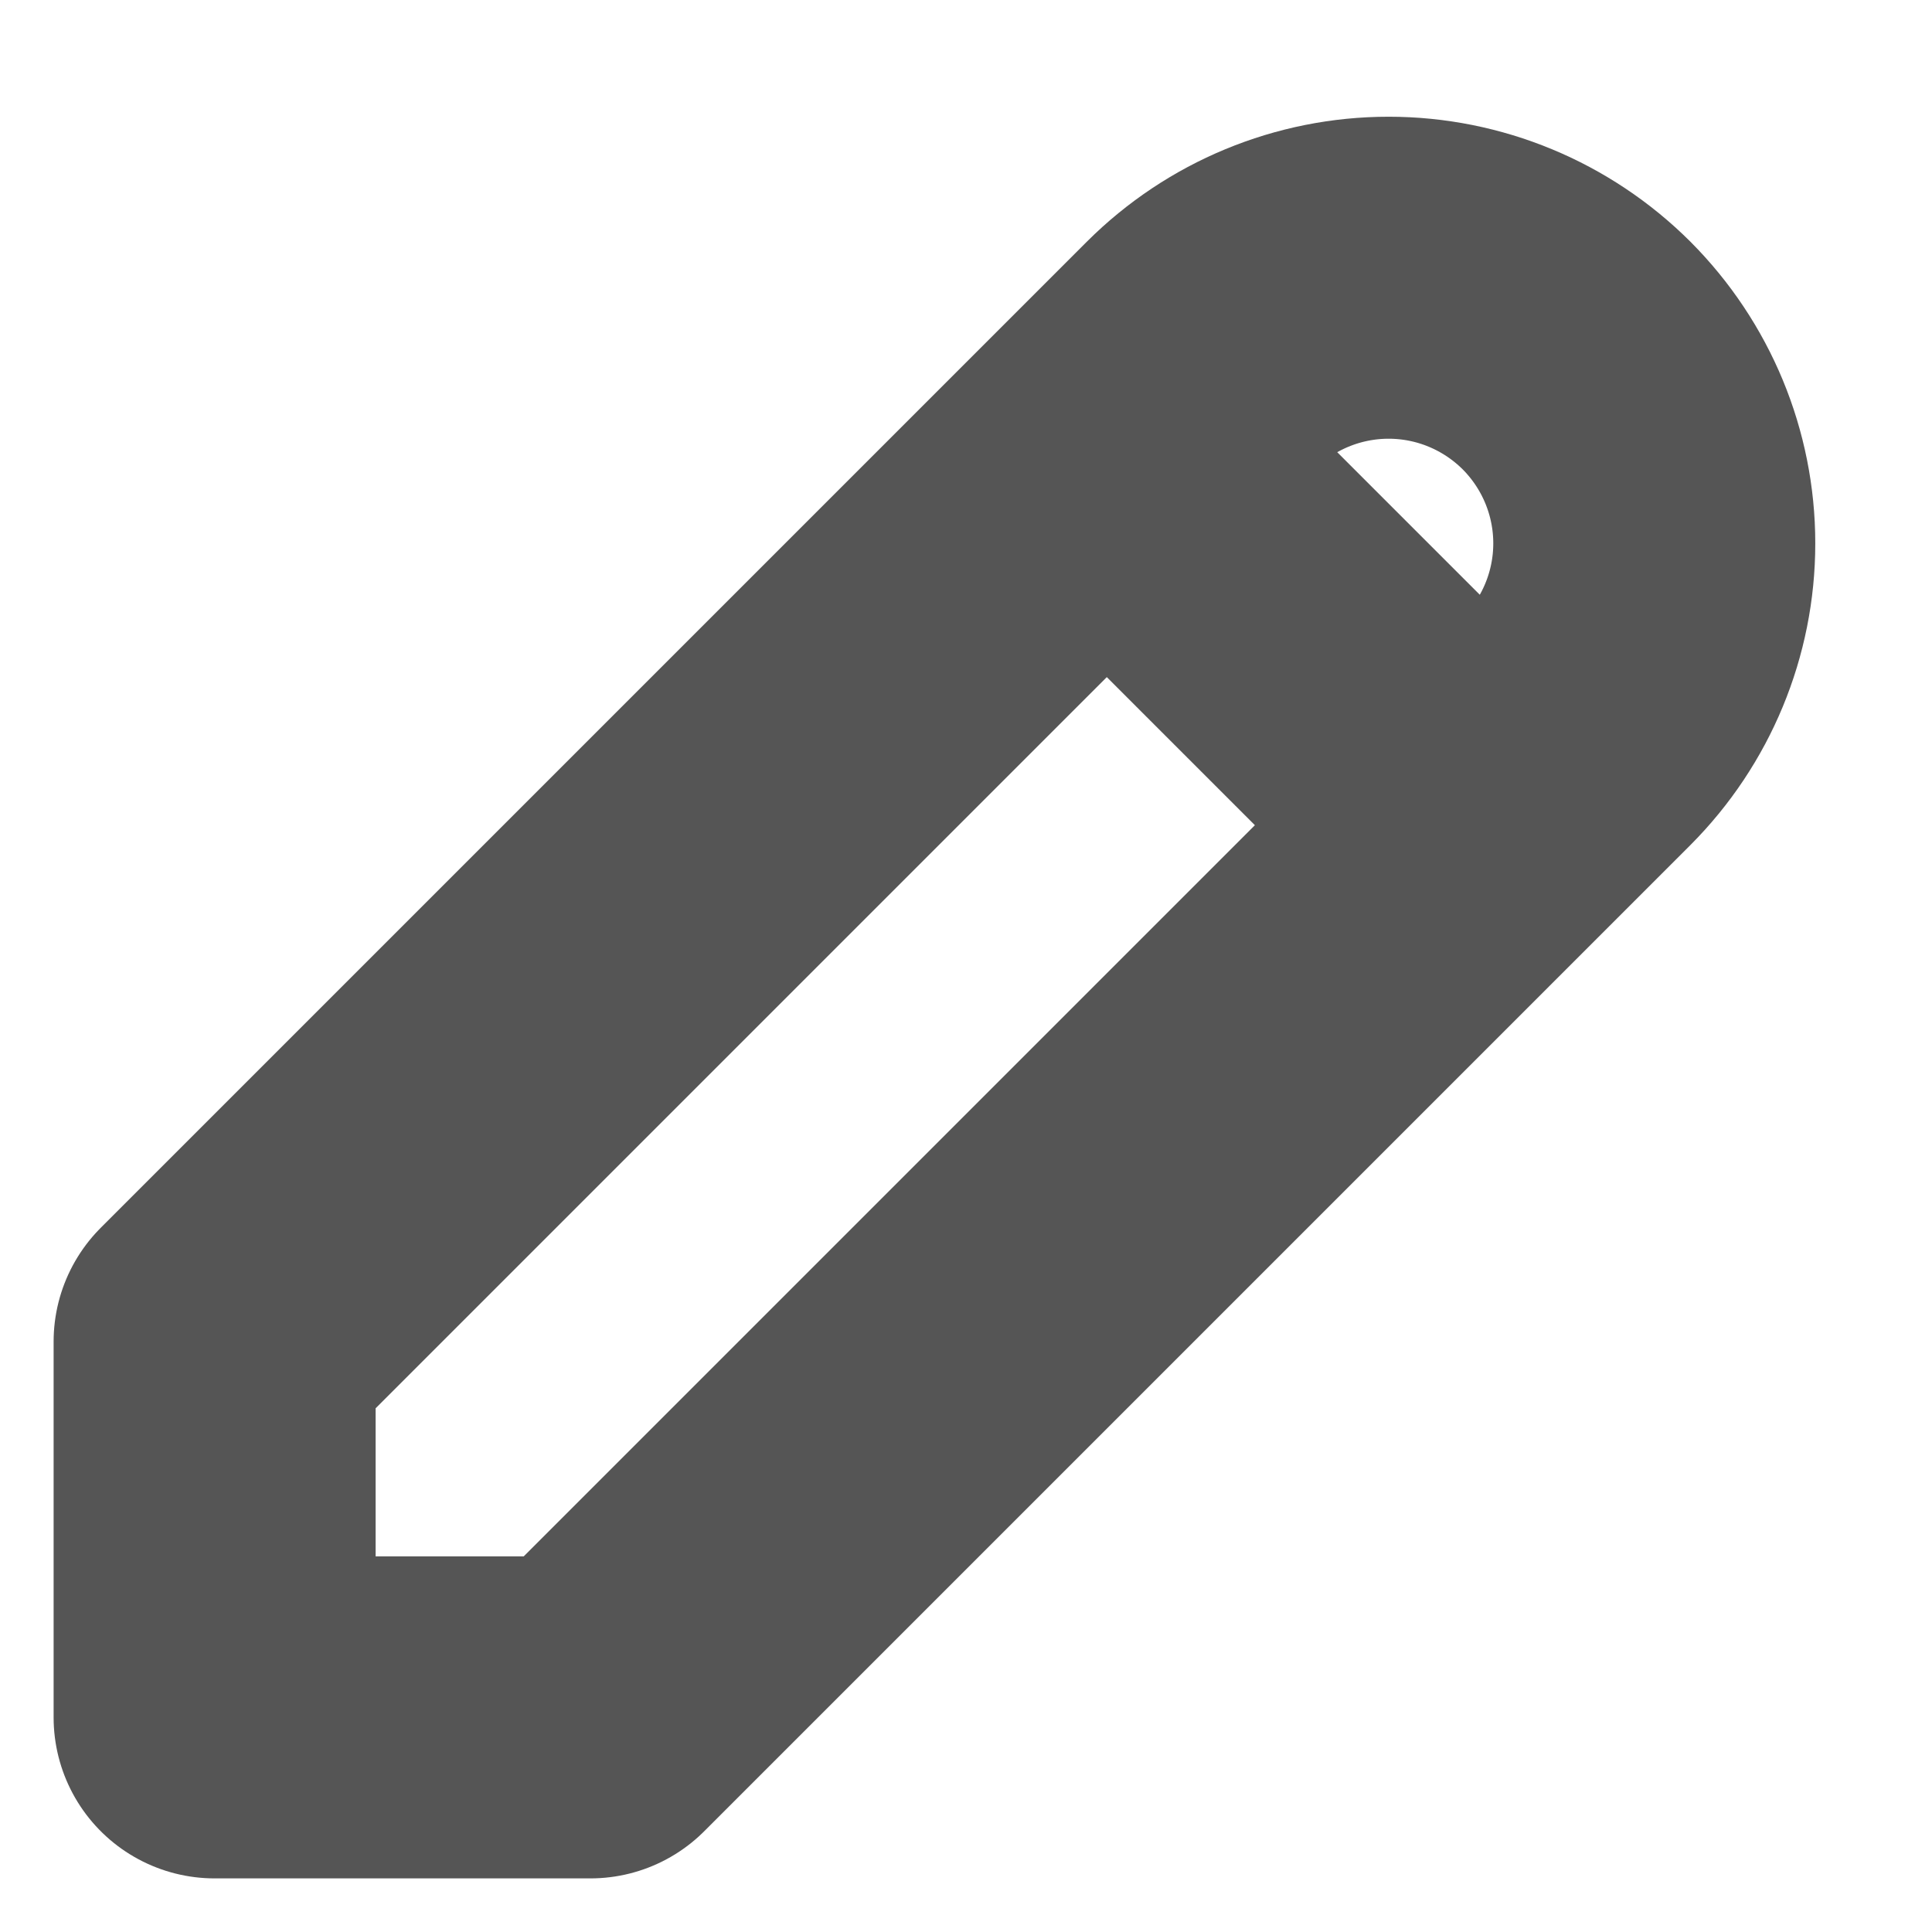
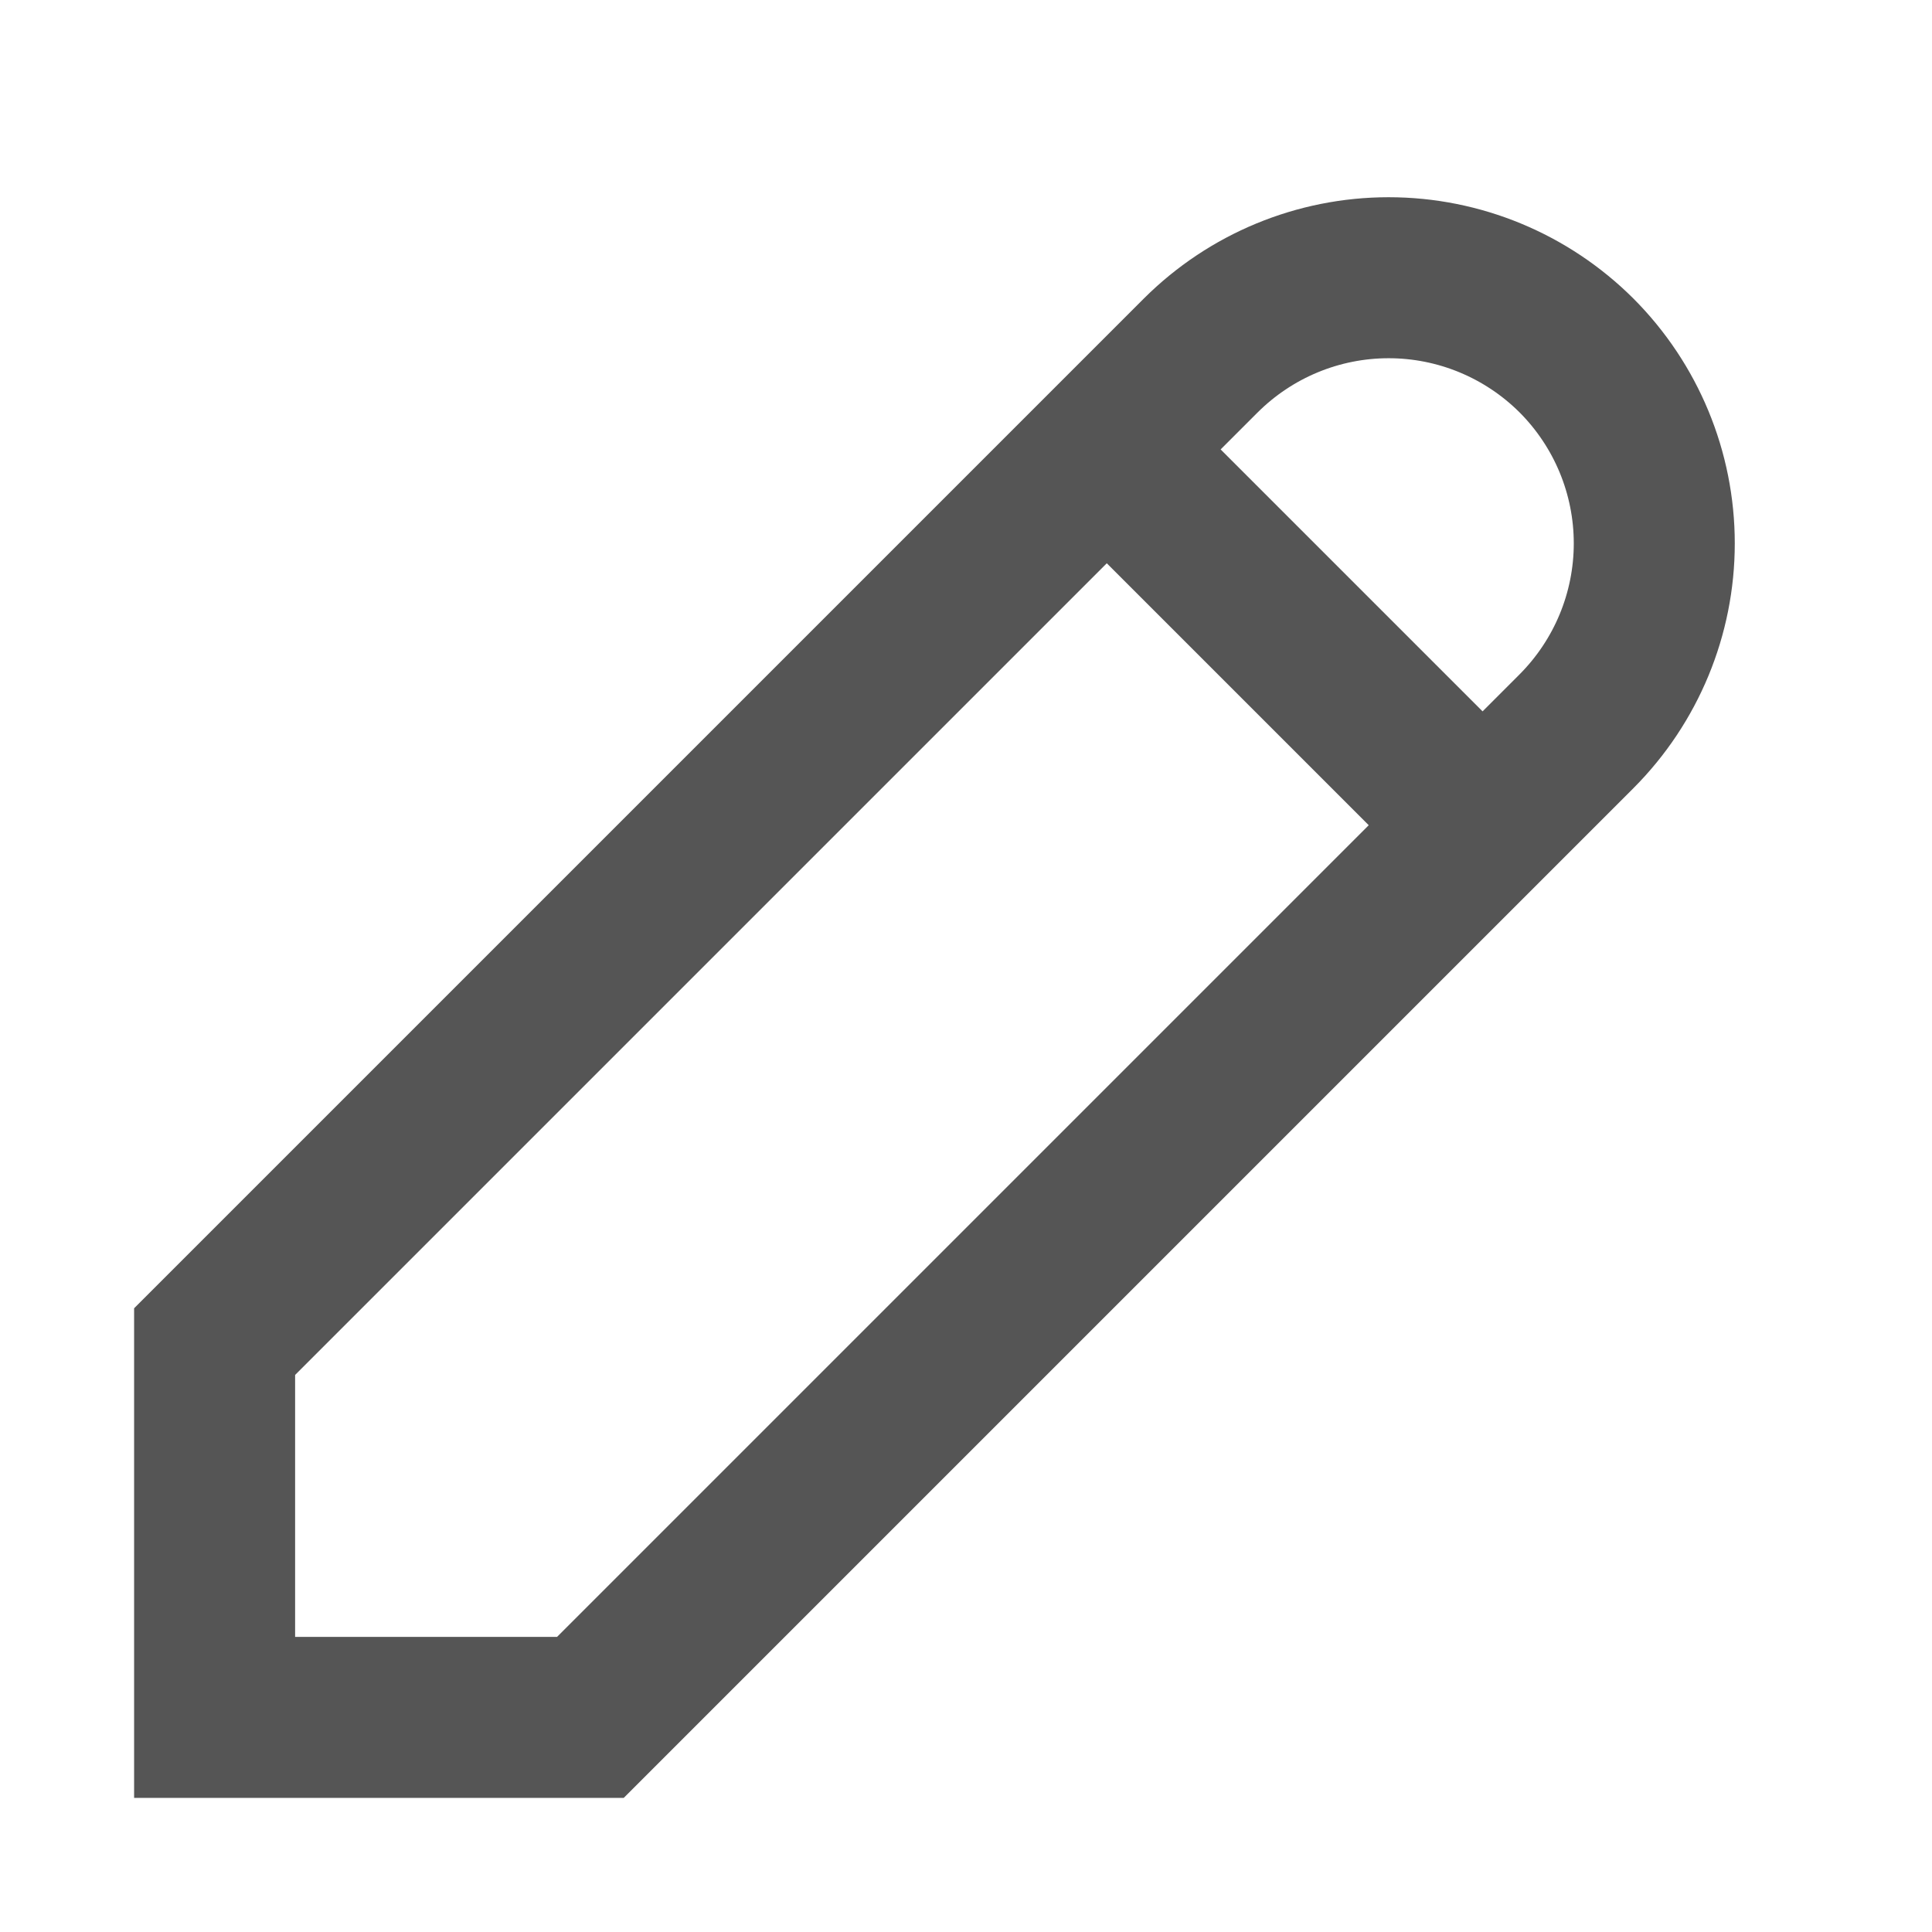
<svg xmlns="http://www.w3.org/2000/svg" width="12" height="12" viewBox="0 0 12 12" fill="none">
-   <path d="M6.875 2.792L9.208 5.125M1.333 10.667H3.667L9.792 4.542C10.101 4.232 10.275 3.813 10.275 3.375C10.275 2.937 10.101 2.518 9.792 2.208C9.482 1.899 9.063 1.725 8.625 1.725C8.187 1.725 7.768 1.899 7.458 2.208L1.333 8.333V10.667Z" stroke="#555555" stroke-width="2" stroke-linecap="round" stroke-linejoin="round" />
+   <path d="M6.875 2.792L9.208 5.125M1.333 10.667H3.667L9.792 4.542C10.101 4.232 10.275 3.813 10.275 3.375C10.275 2.937 10.101 2.518 9.792 2.208C9.482 1.899 9.063 1.725 8.625 1.725C8.187 1.725 7.768 1.899 7.458 2.208L1.333 8.333V10.667Z" stroke="#555555" strokeWidth="2" strokeLinecap="round" strokeLinejoin="round" />
</svg>
